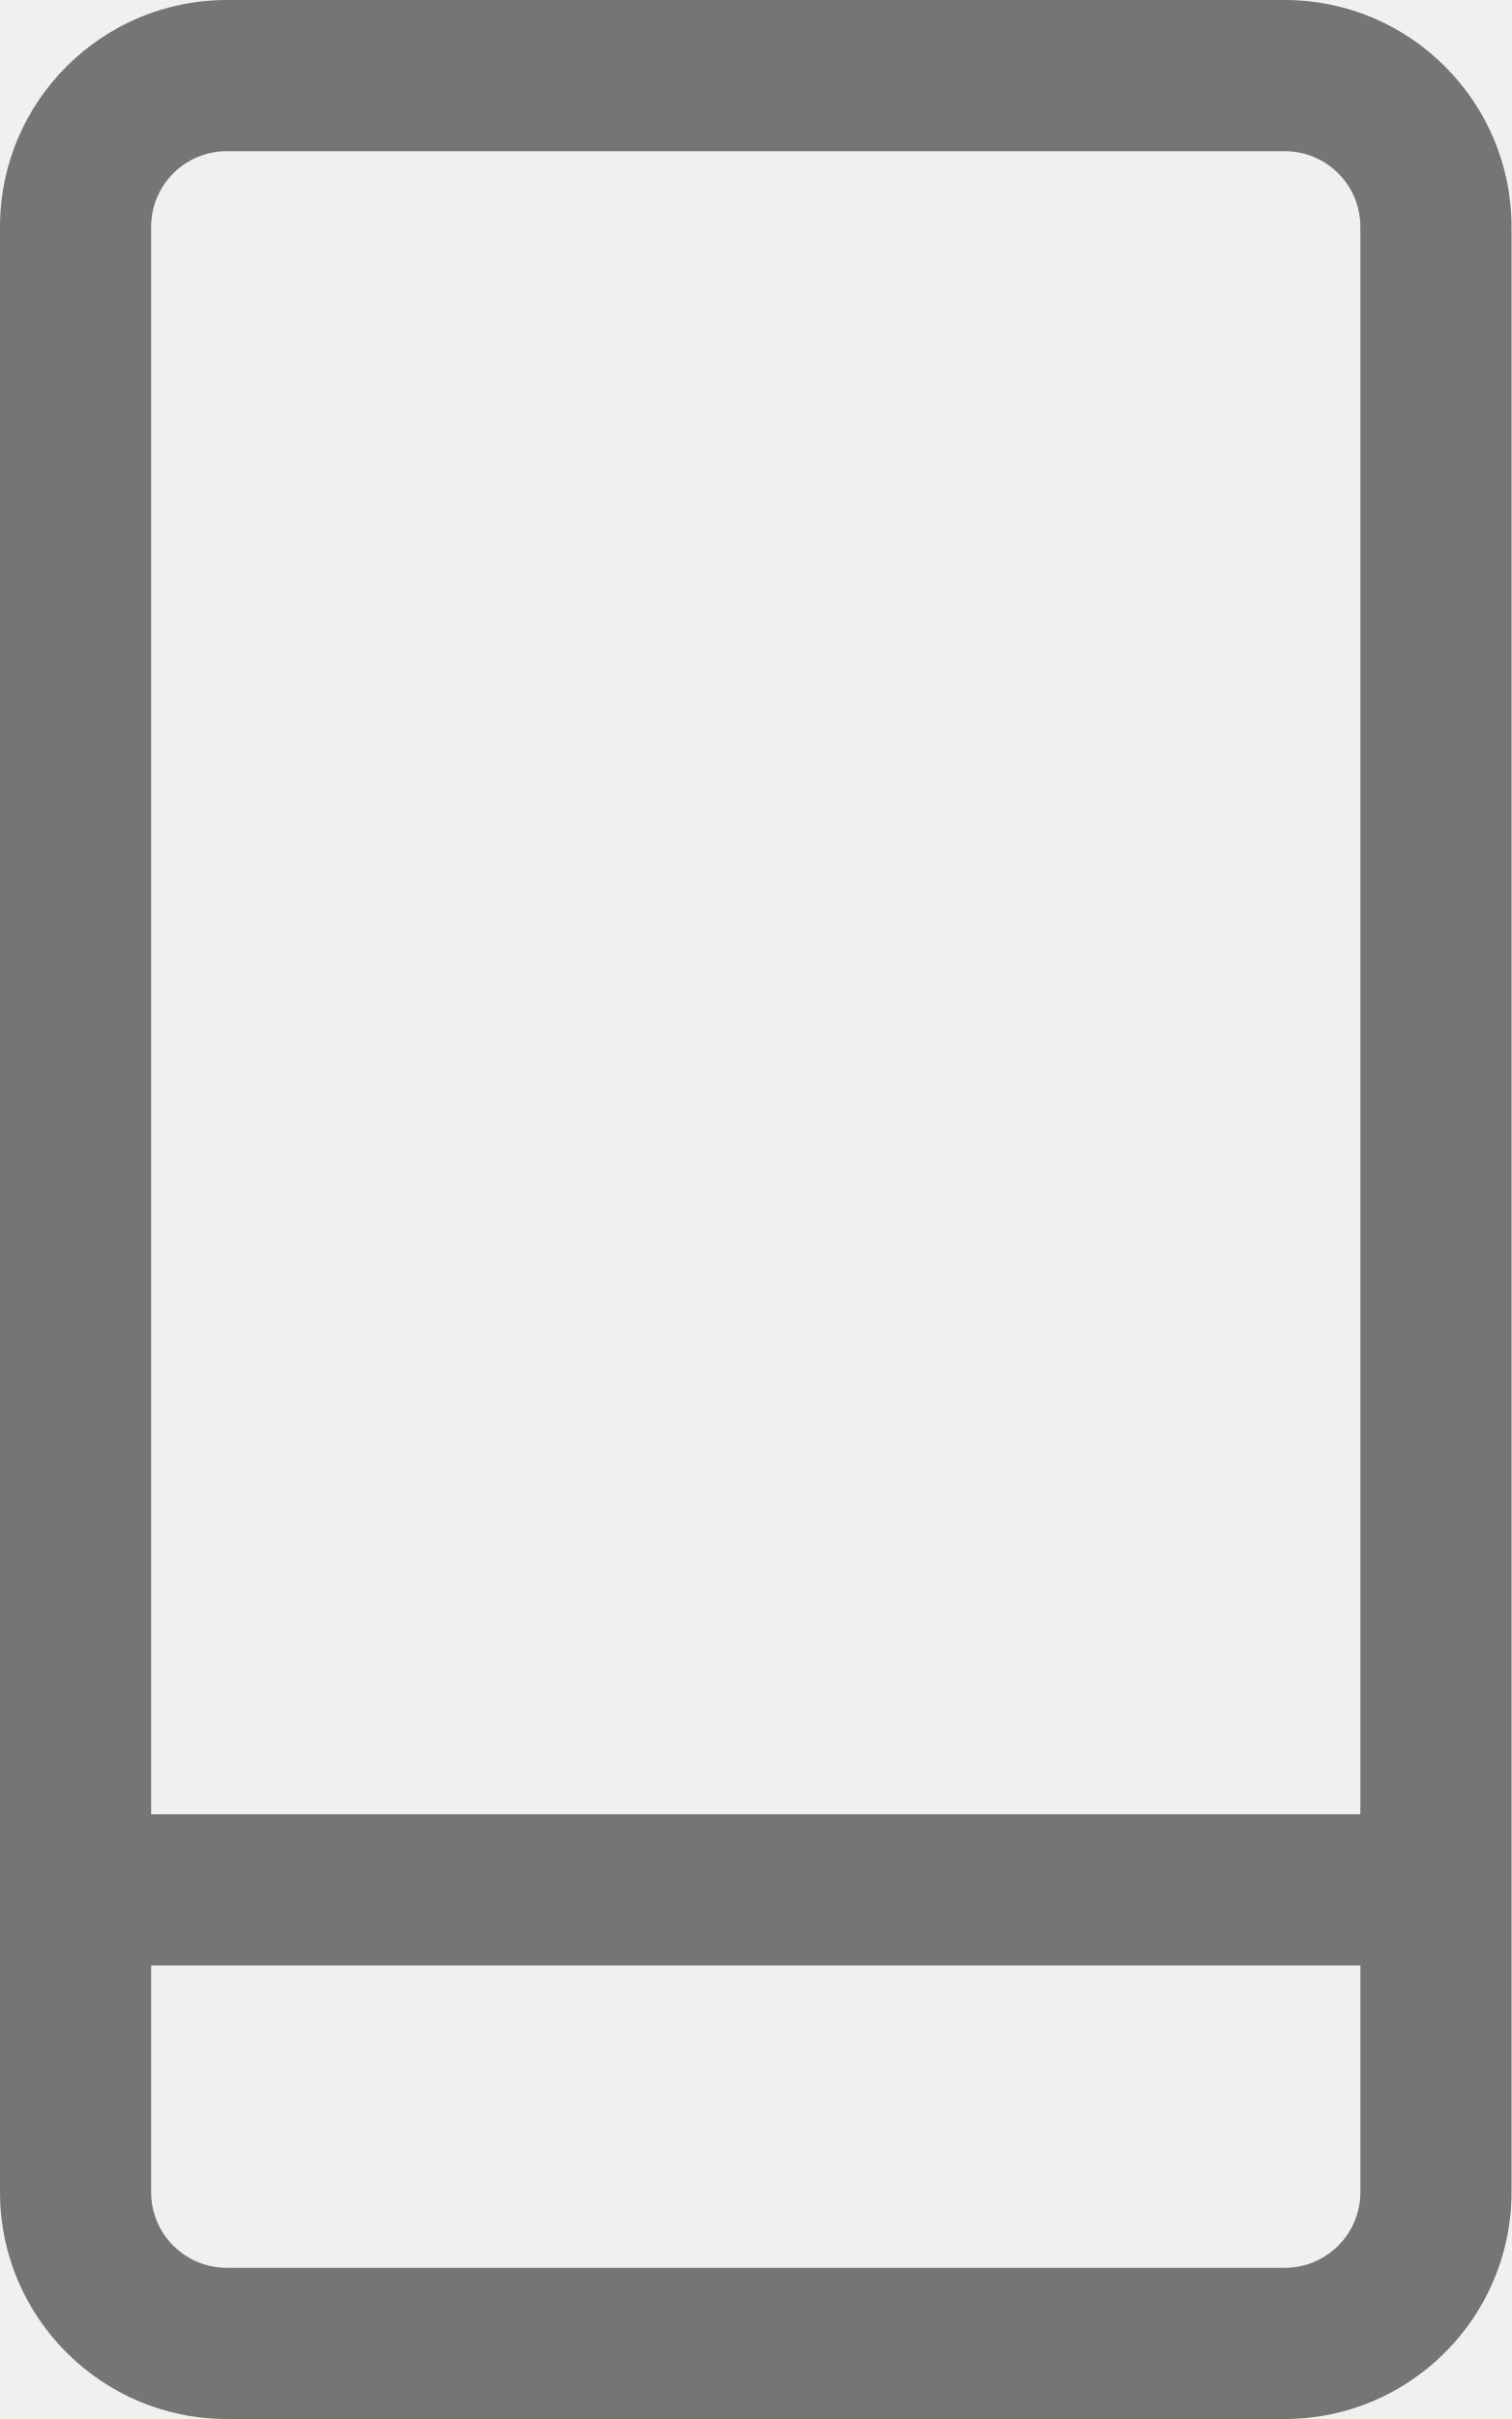
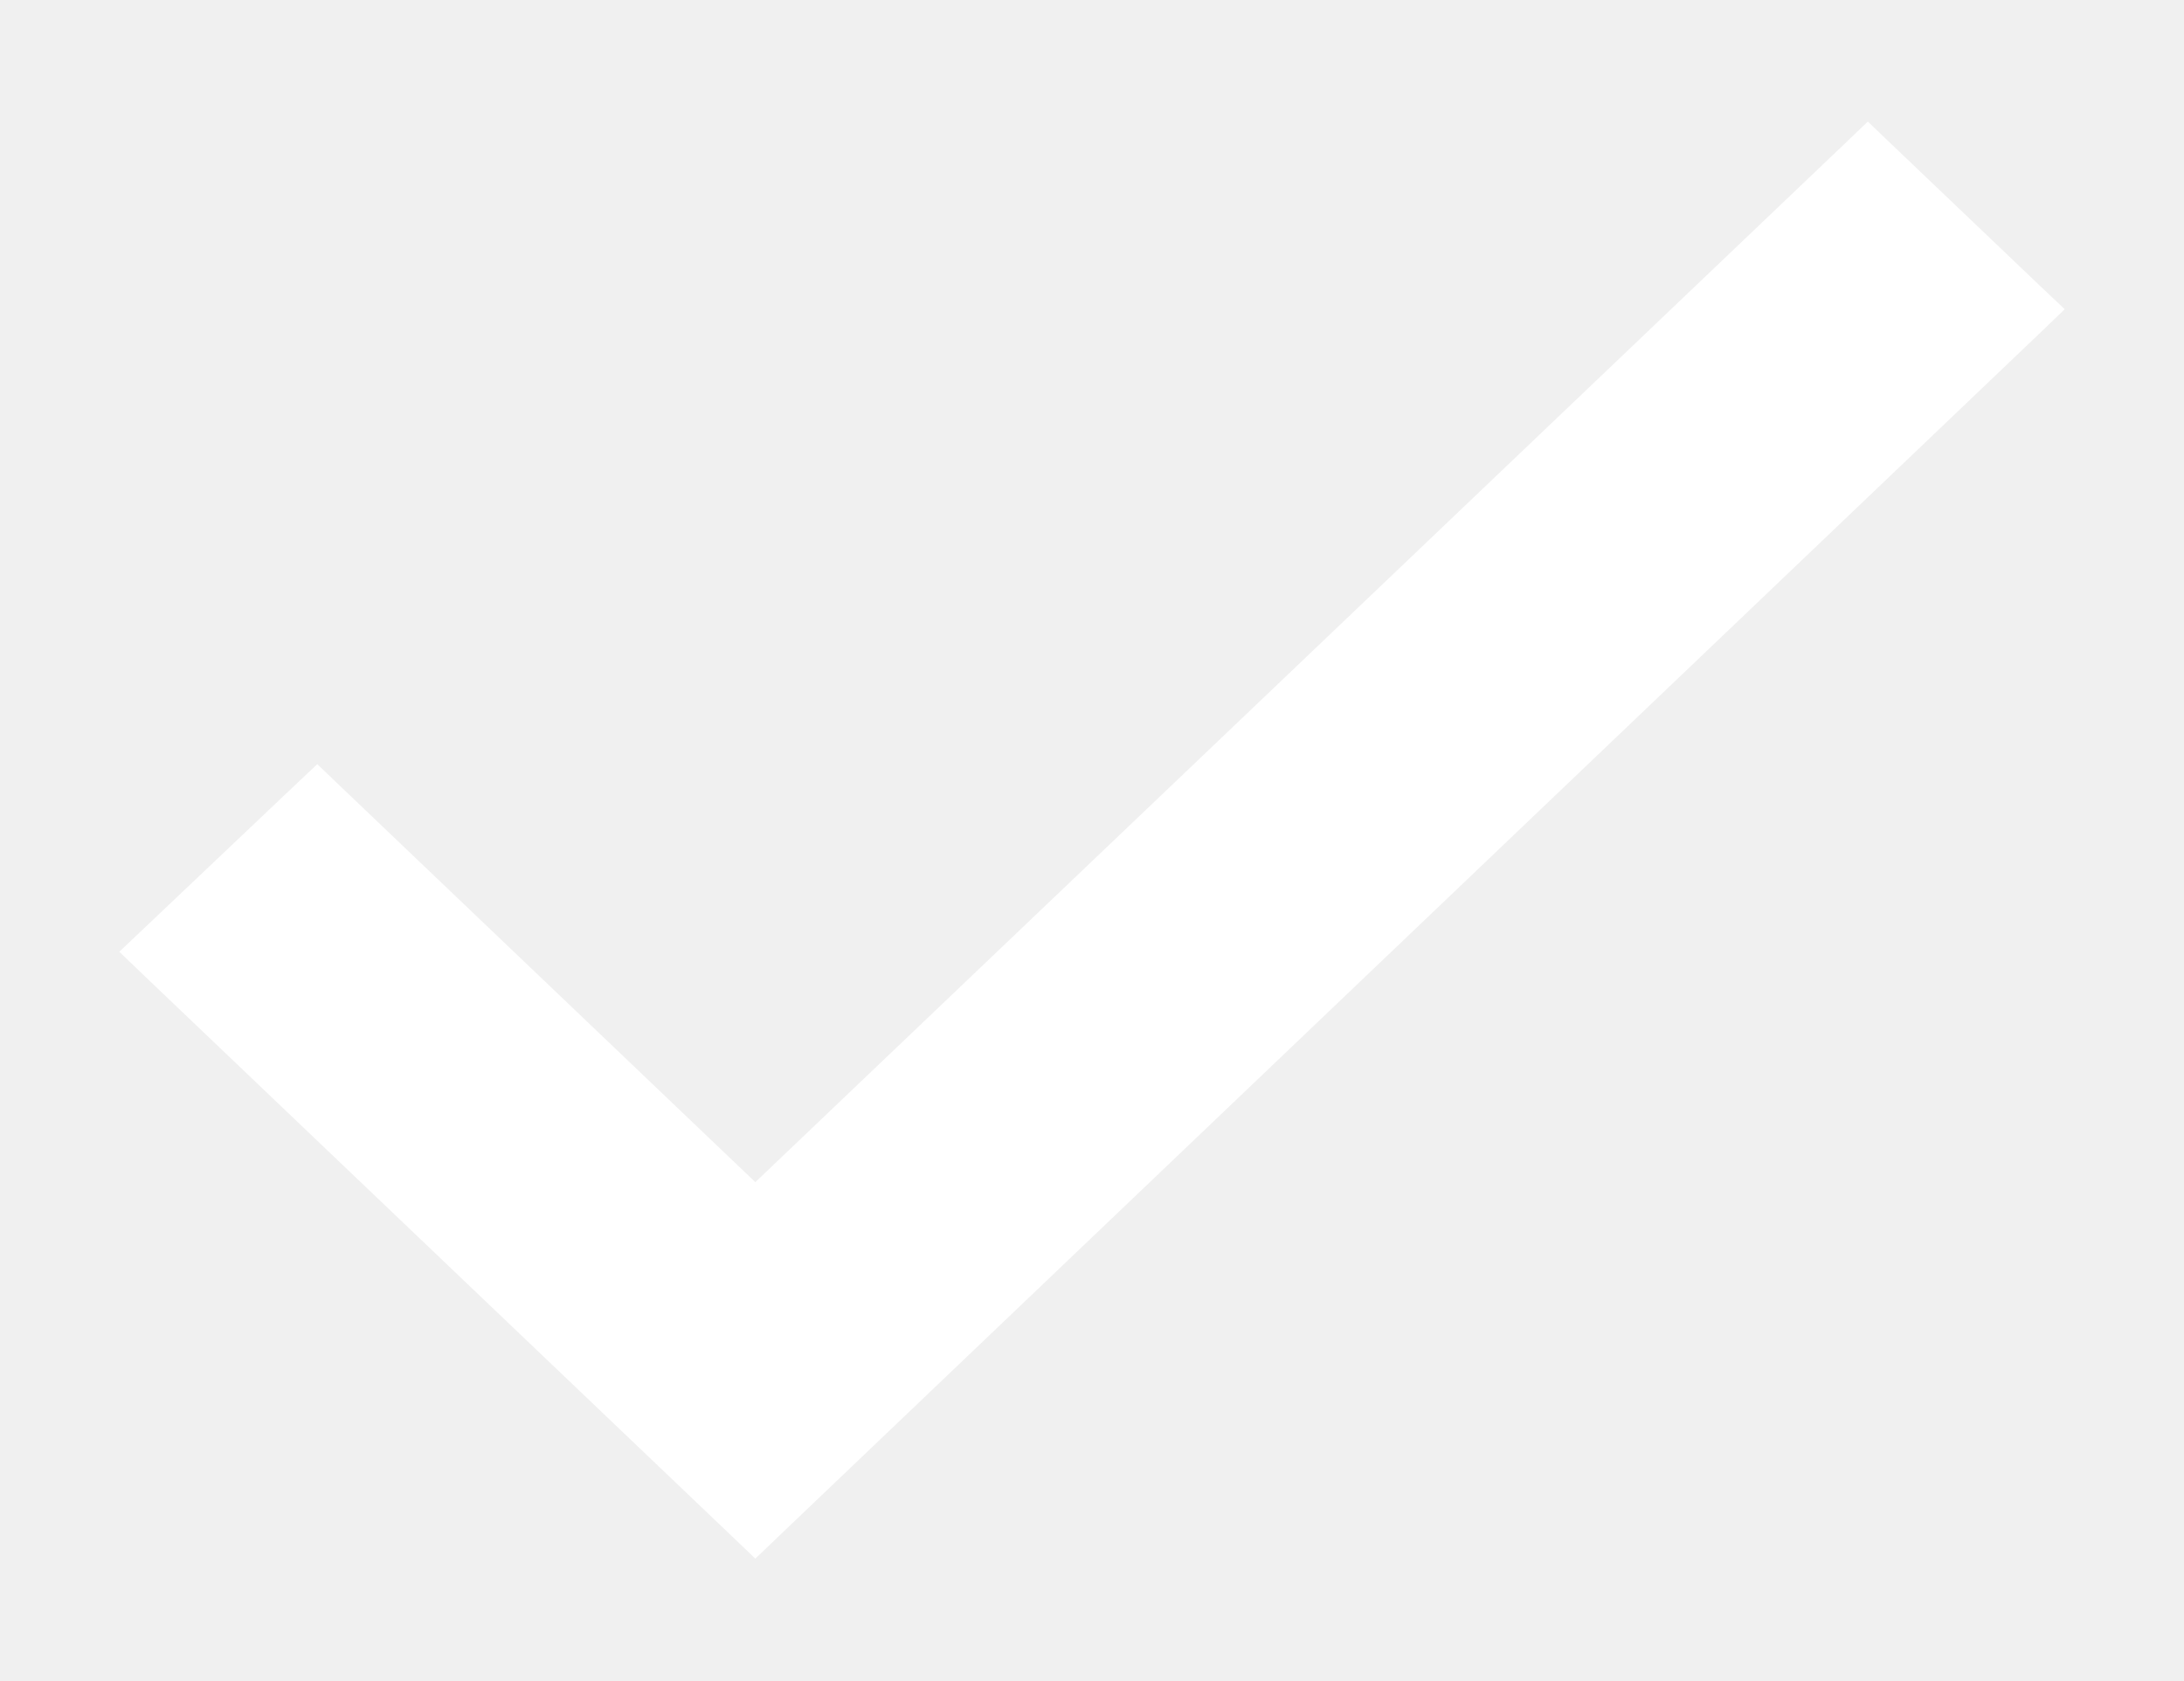
- <svg xmlns="http://www.w3.org/2000/svg" width="10" height="16" viewBox="0 0 10 16" fill="none">
-   <path d="M8.5 0H1.5C0.673 0 0 0.673 0 1.5V14.5C0 15.327 0.673 16 1.5 16H8.5C9.327 16 10 15.327 10 14.5V1.5C10 0.673 9.327 0 8.5 0ZM1.5 1H8.5C8.776 1 9 1.224 9 1.5V12H1V1.5C1 1.224 1.224 1 1.5 1ZM8.5 15H1.5C1.224 15 1 14.776 1 14.5V13H9V14.5C9 14.776 8.776 15 8.5 15Z" fill="#757575" />
+ <svg xmlns="http://www.w3.org/2000/svg" width="13" height="10" viewBox="0 0 13 10" fill="none">
+   <path d="M1.957 4.752L1.888 4.686L1.819 4.751L0.931 5.593L0.855 5.665L0.931 5.738L4.427 9.072L4.496 9.138L4.565 9.072L12.069 1.914L12.145 1.841L12.069 1.769L11.187 0.928L11.118 0.862L11.049 0.928L4.496 7.174L1.957 4.752Z" fill="white" stroke="white" stroke-width="0.2" />
</svg>
